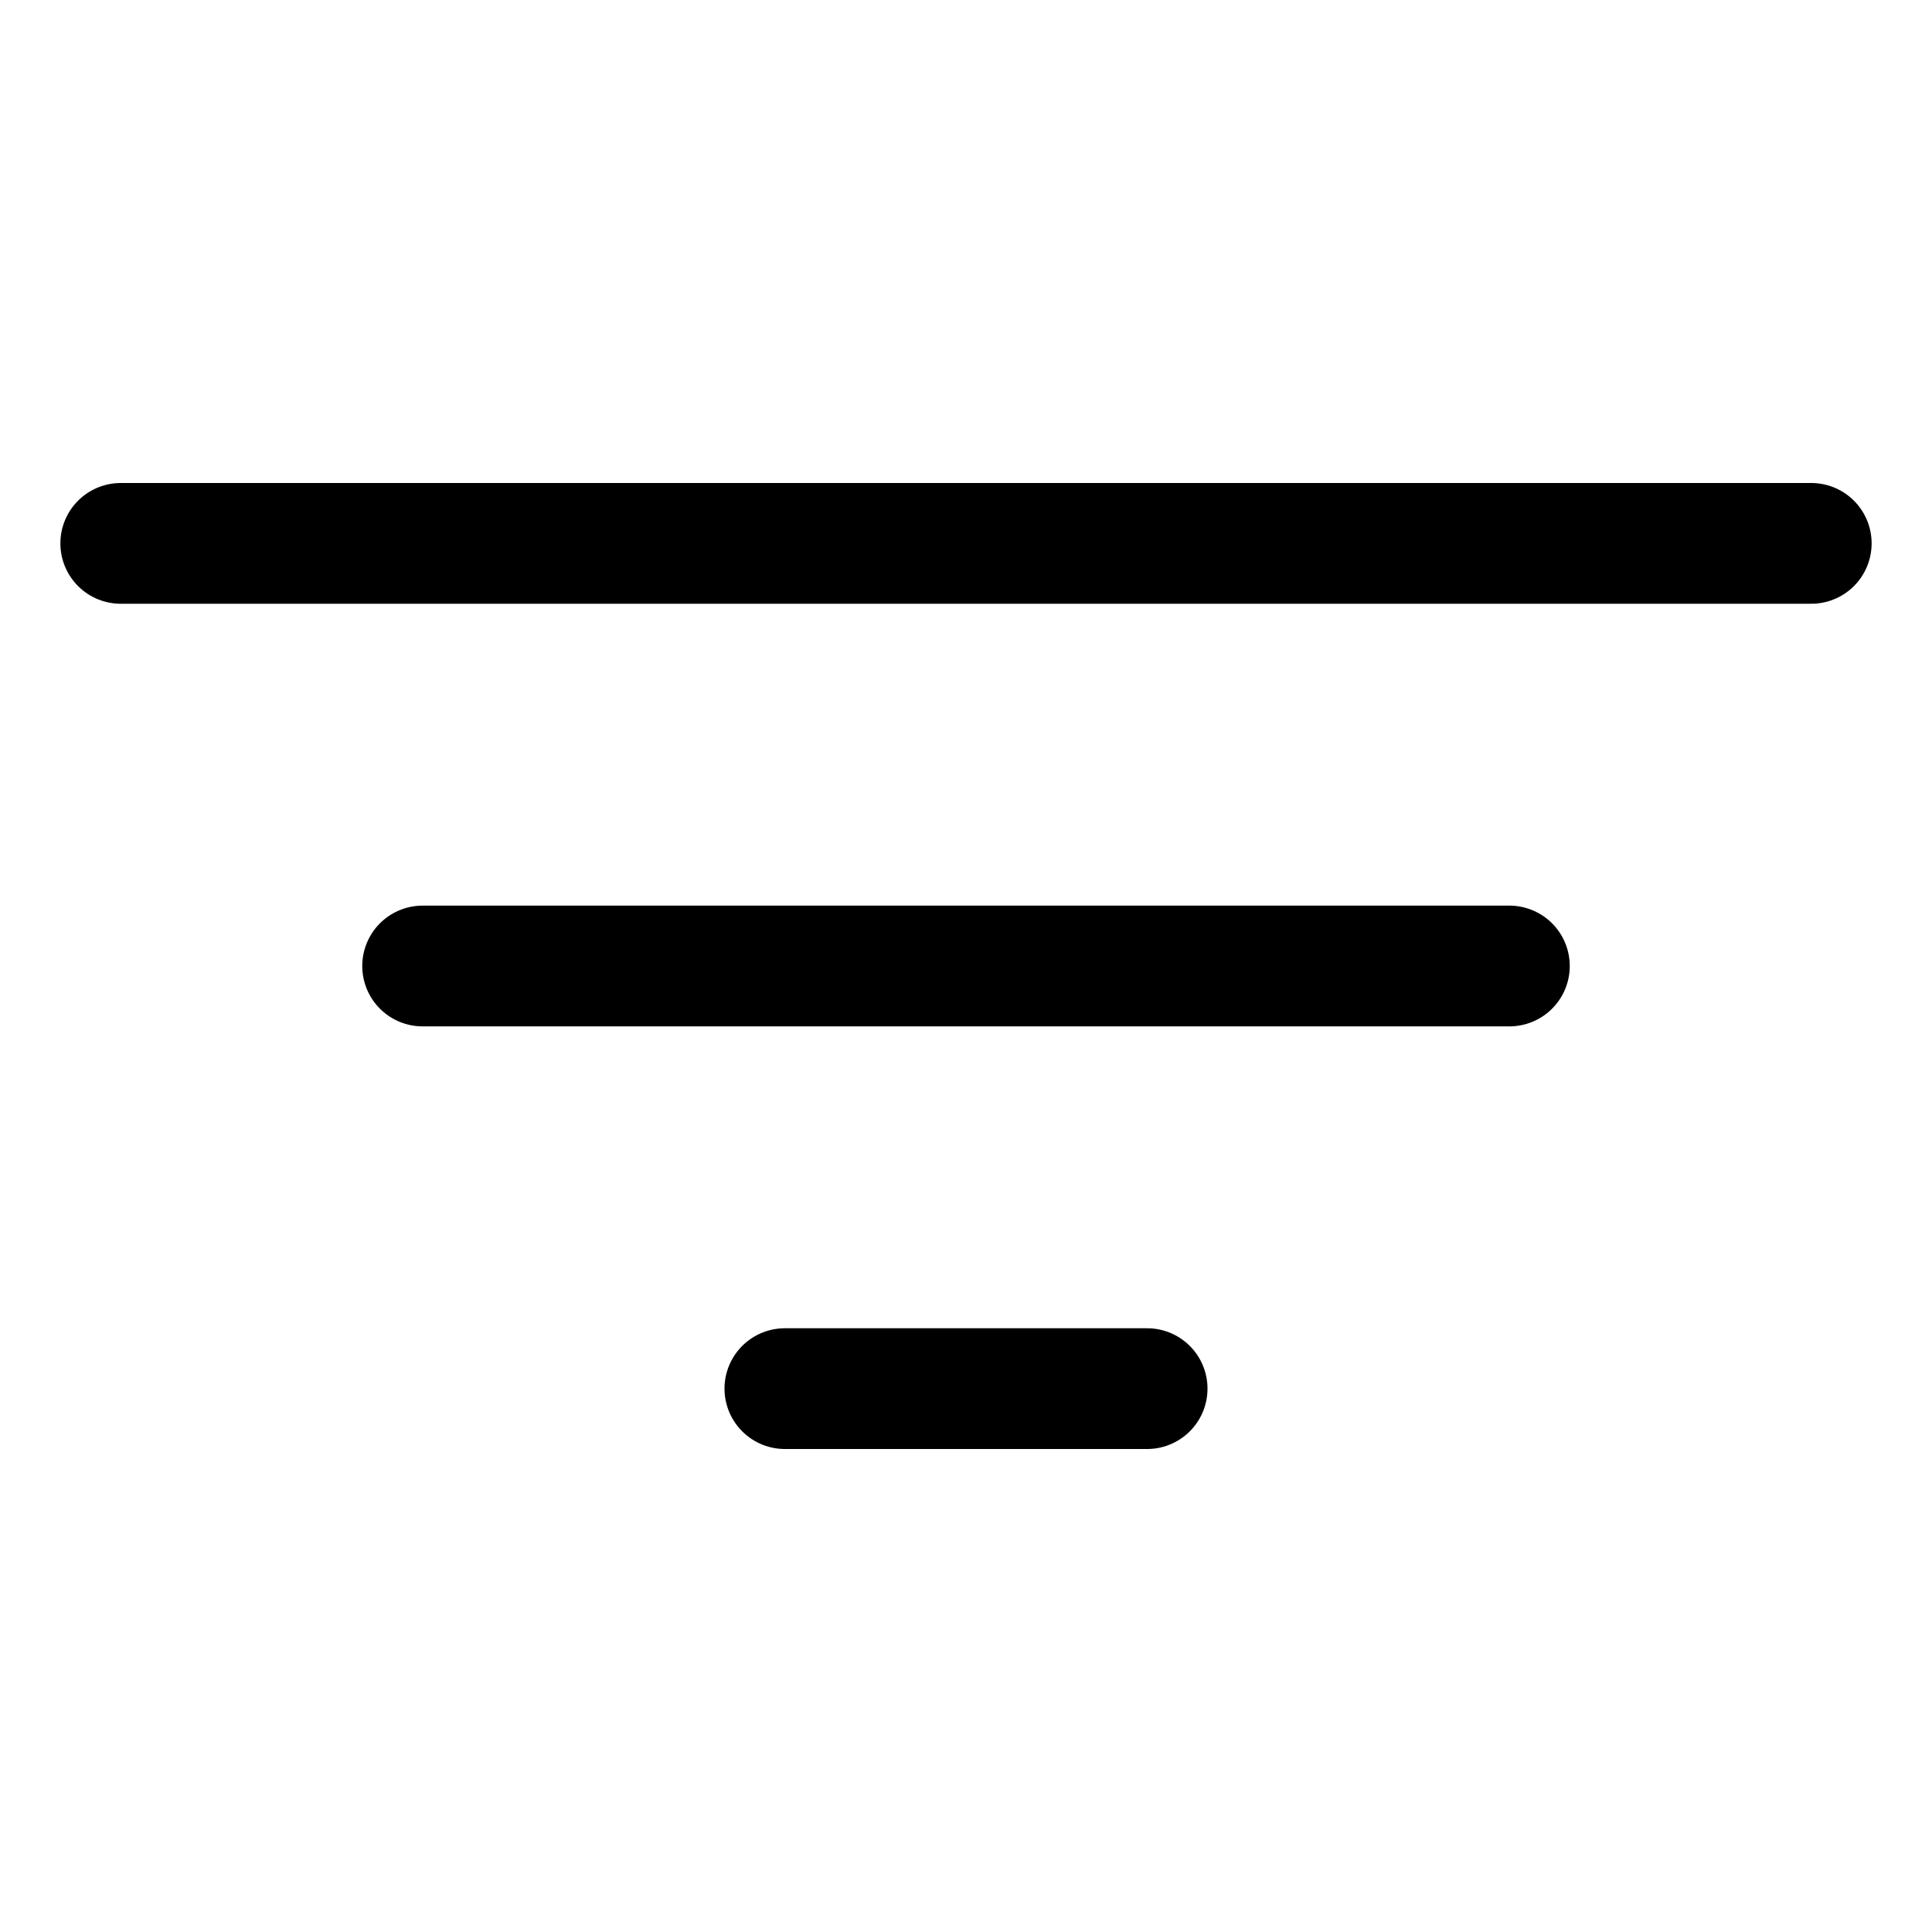
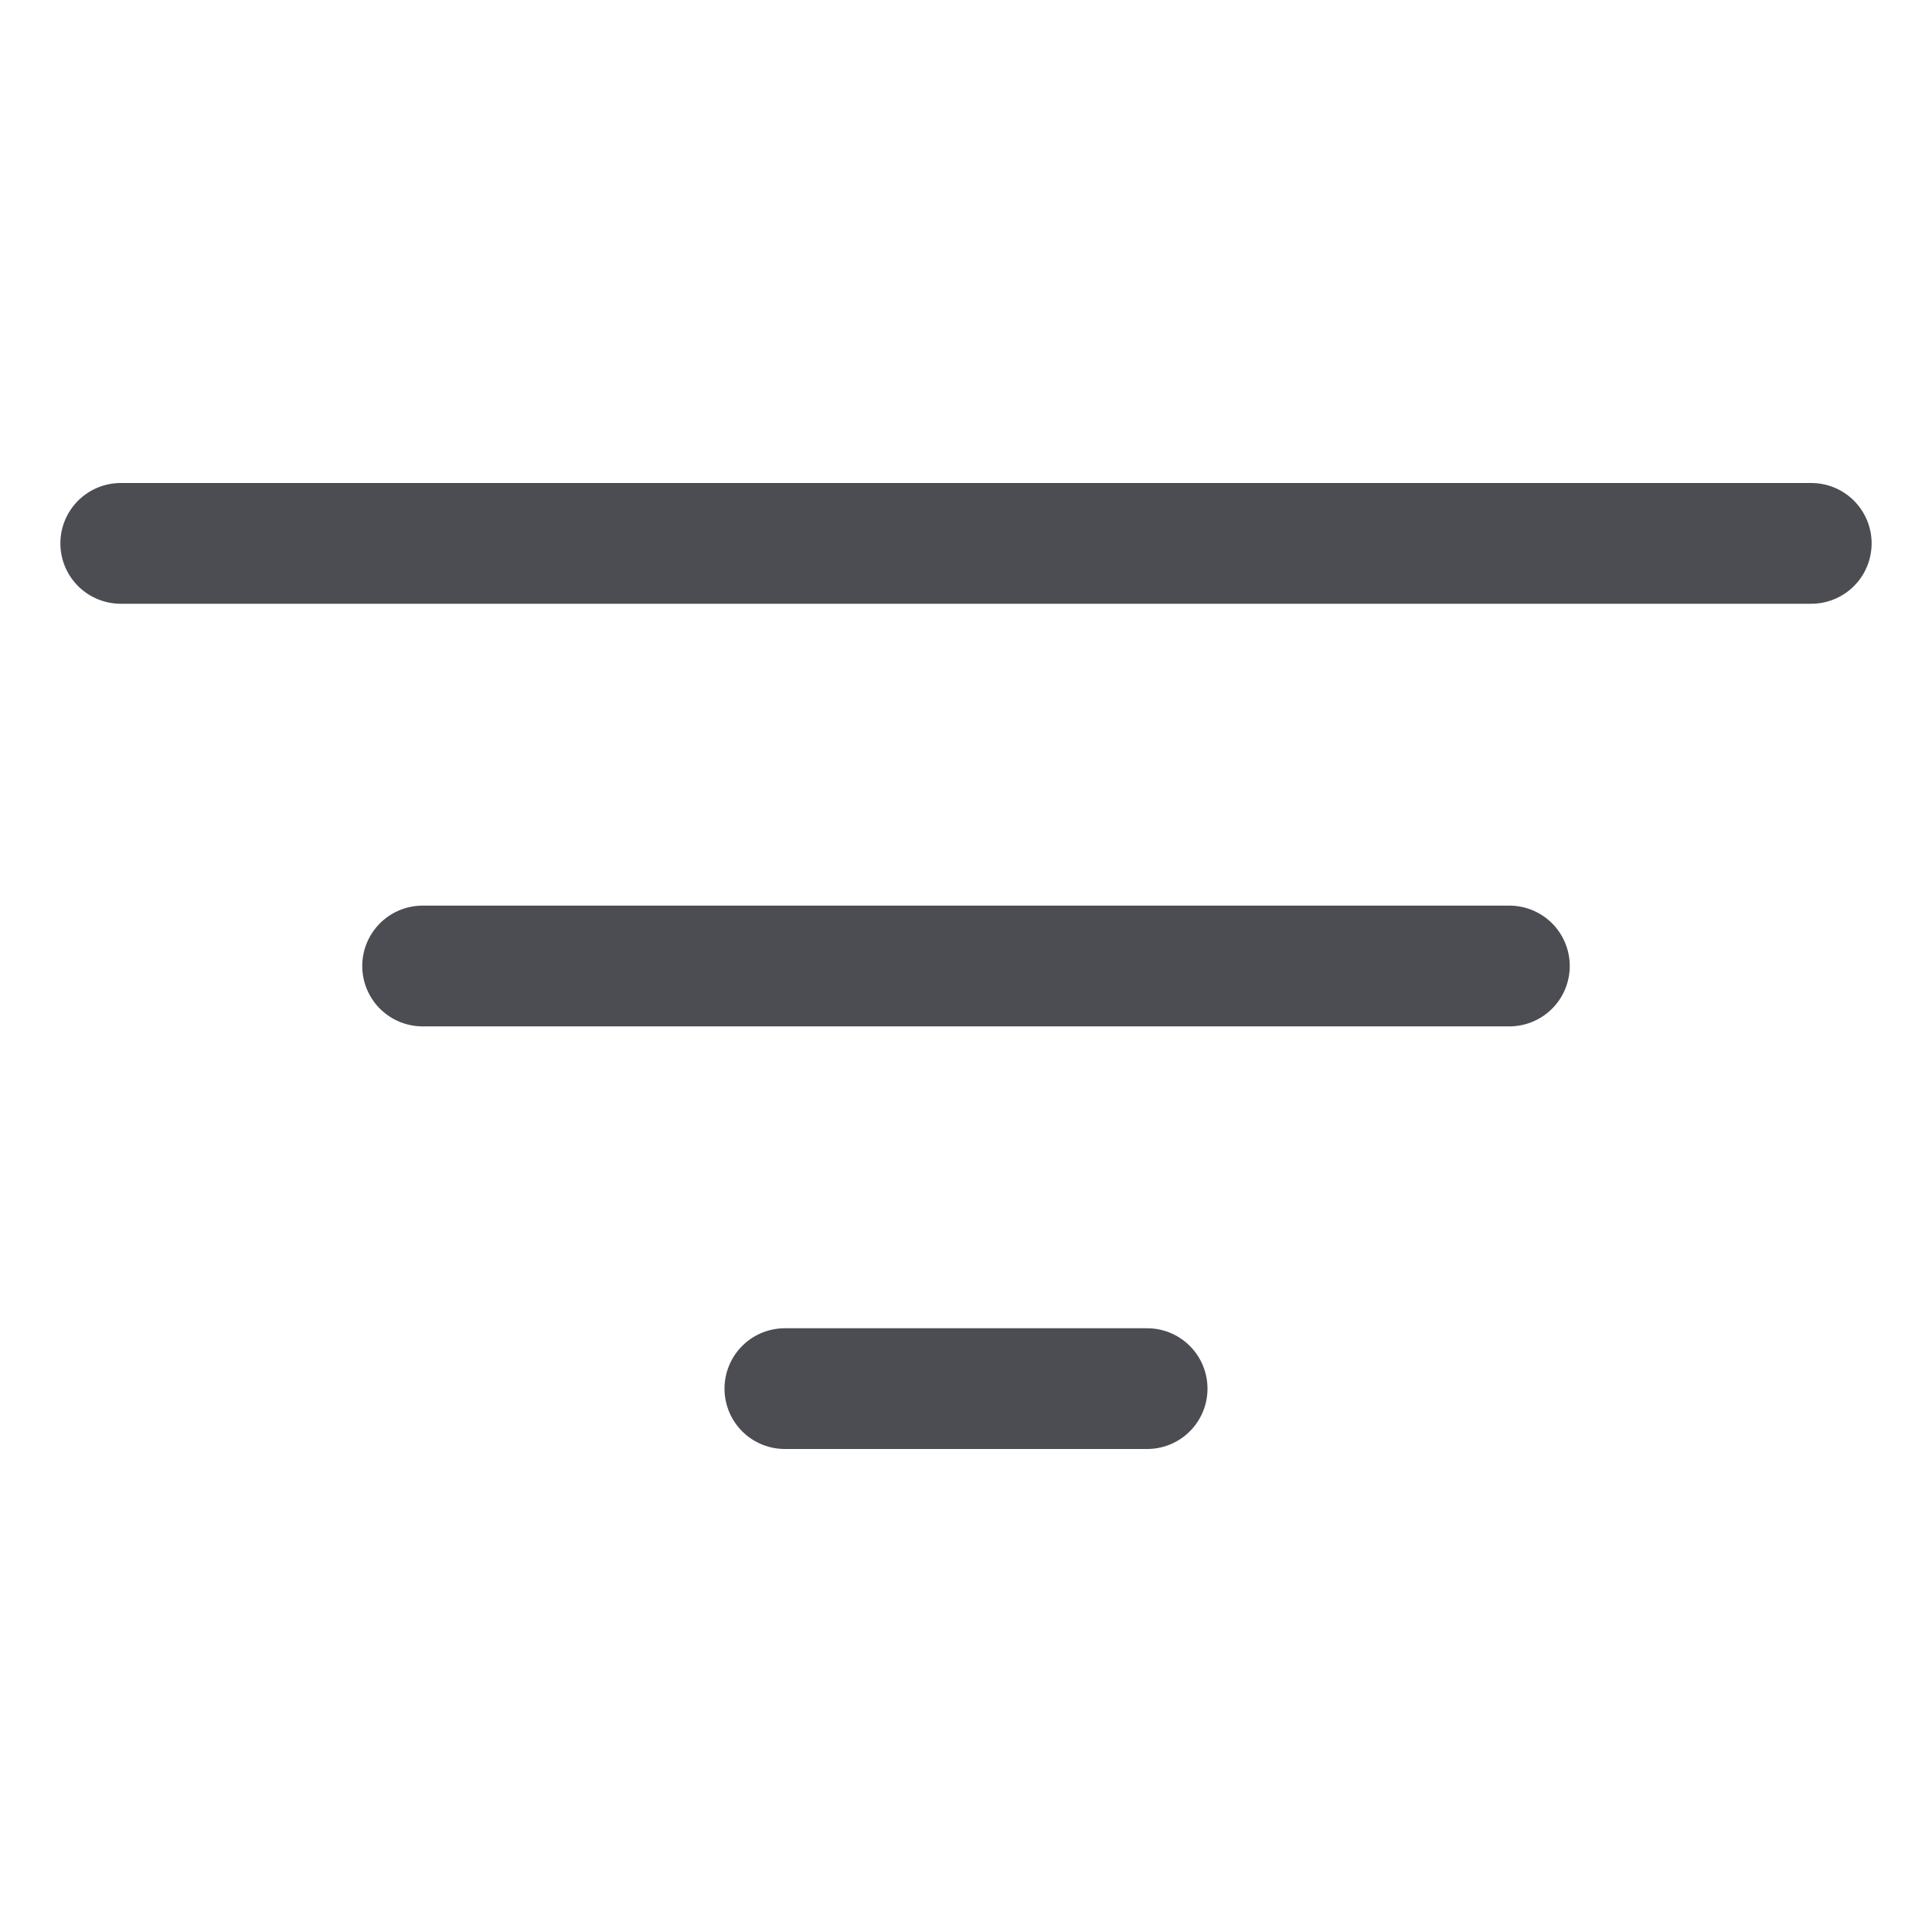
<svg xmlns="http://www.w3.org/2000/svg" class="ionicon" viewBox="0 0 512 512">
-   <path fill="none" stroke="currentColor" stroke-linecap="round" stroke-linejoin="round" stroke-width="32" d="M32 144h448M112 256h288M208 368h96" />
+   <path fill="none" stroke="#4c4c53" stroke-linecap="round" stroke-linejoin="round" stroke-width="32" d="M32 144h448M112 256h288M208 368h96" />
</svg>
